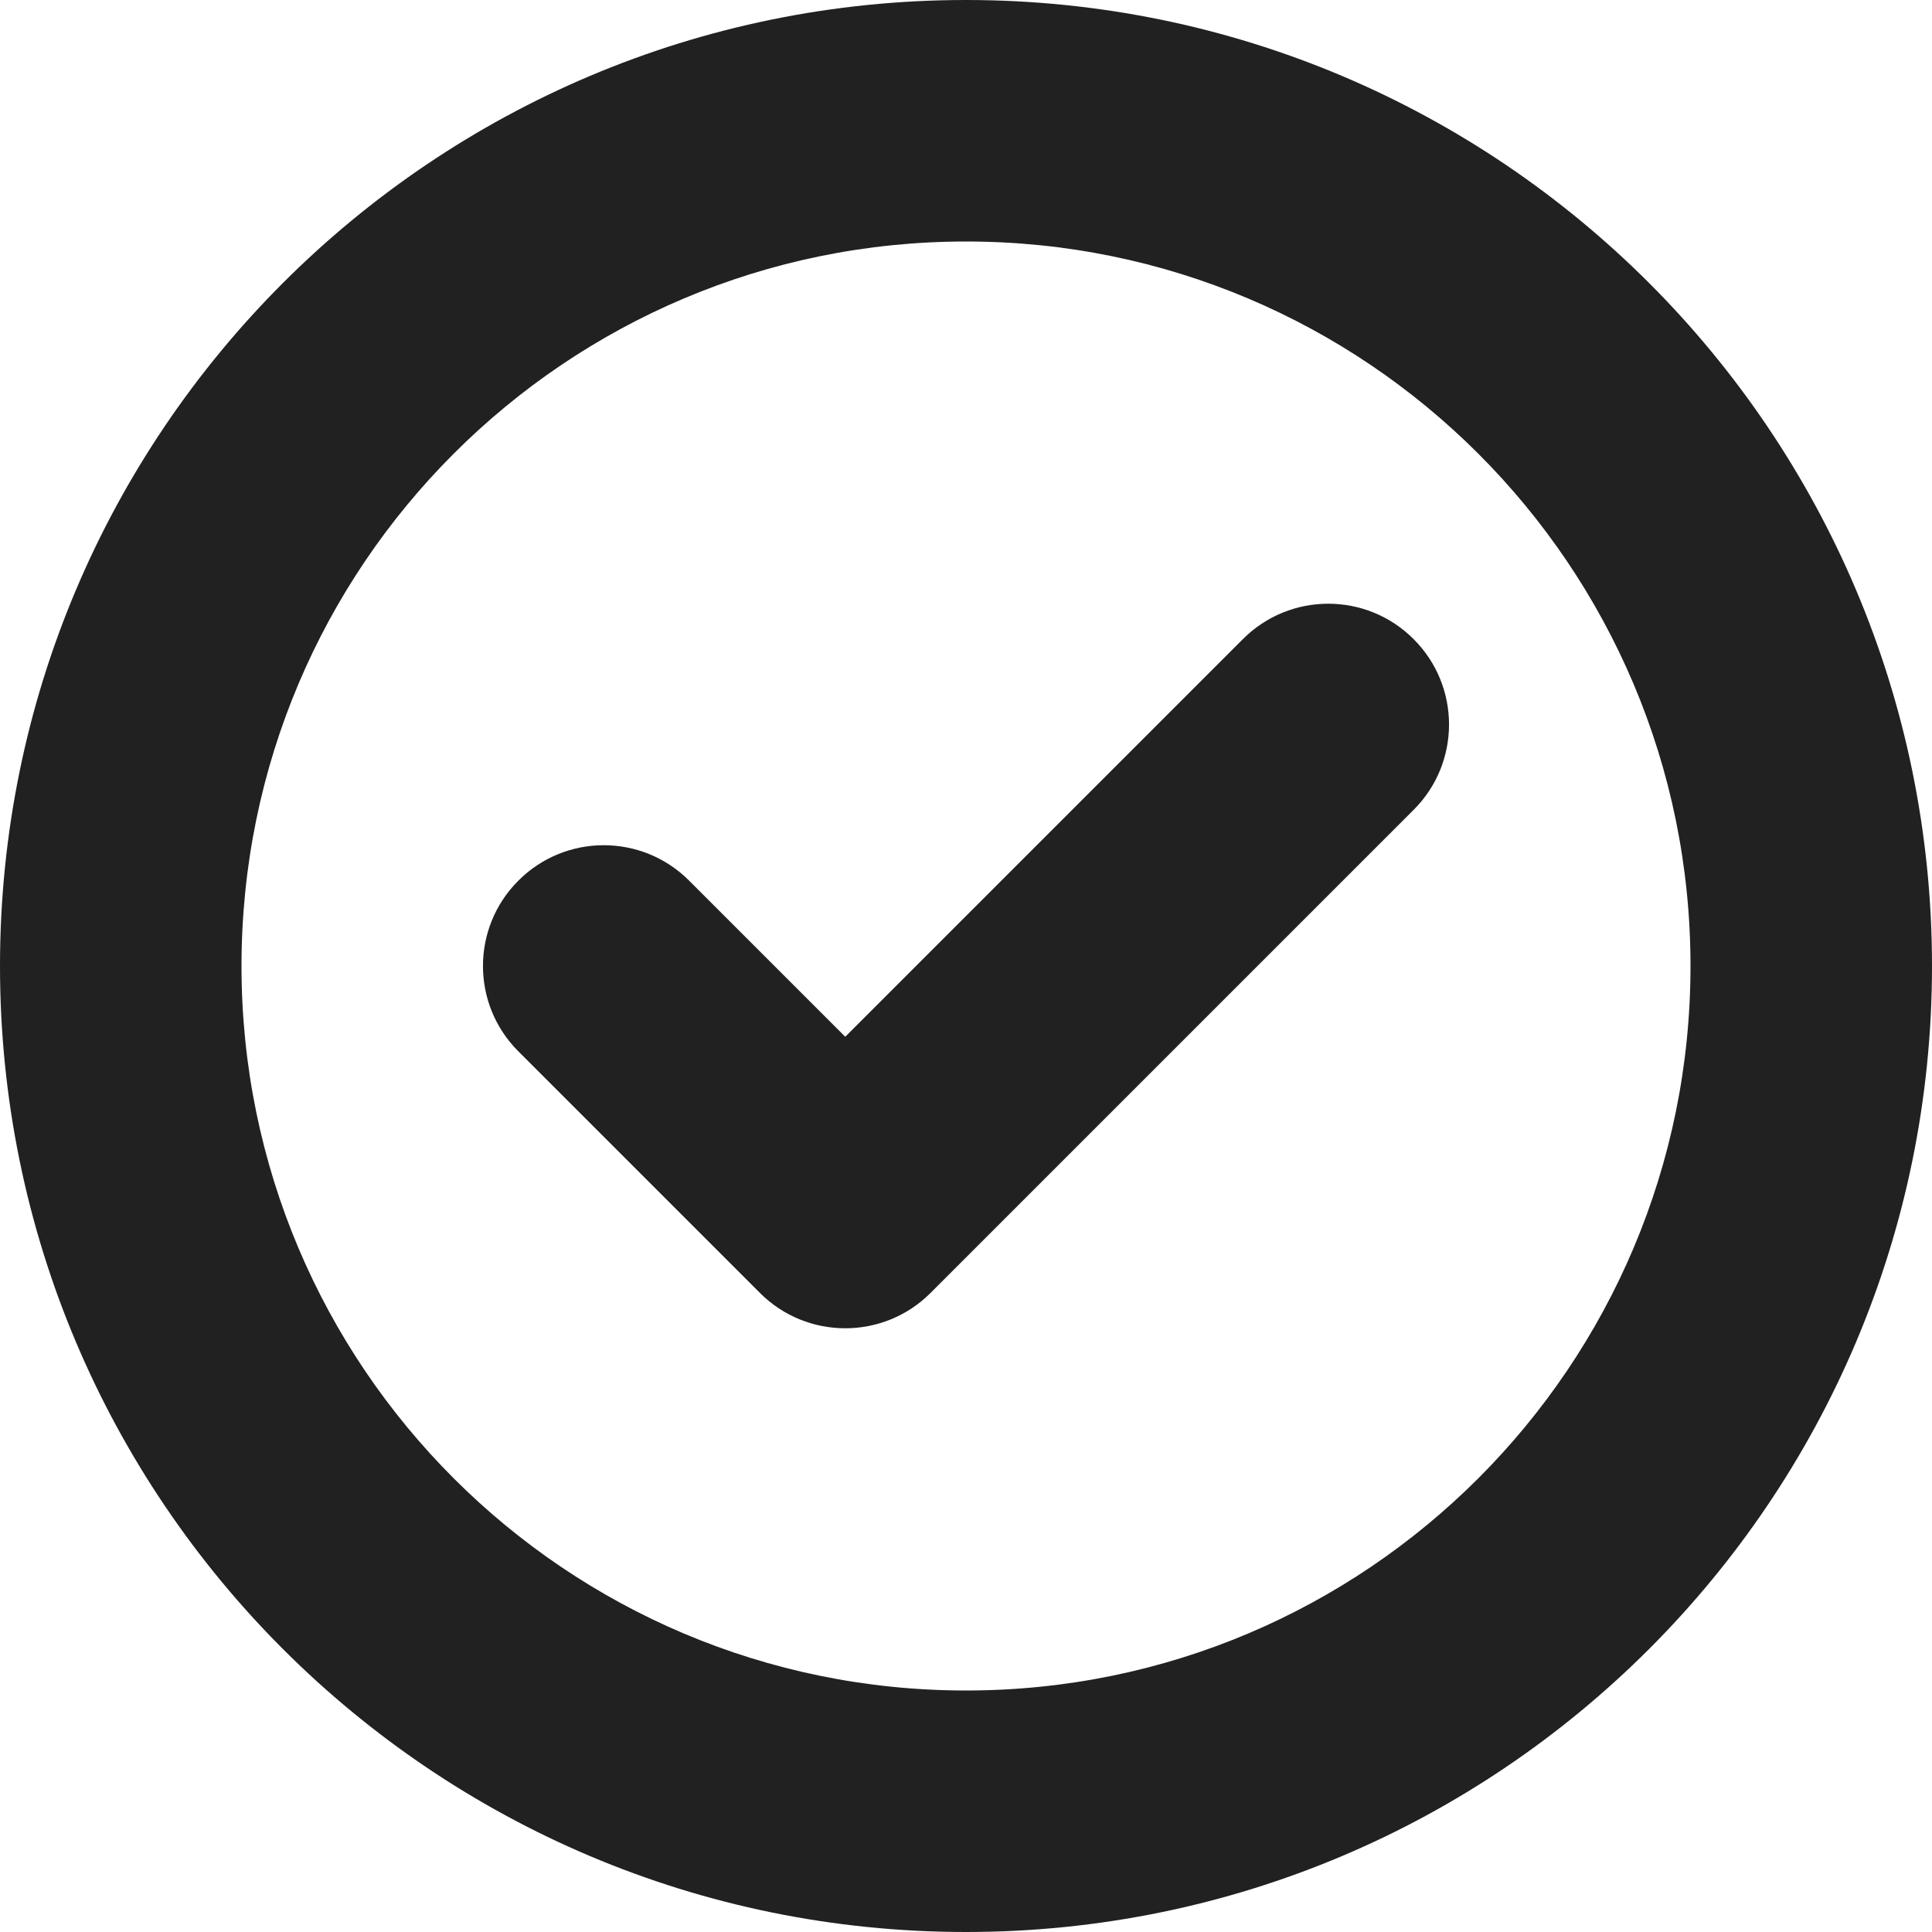
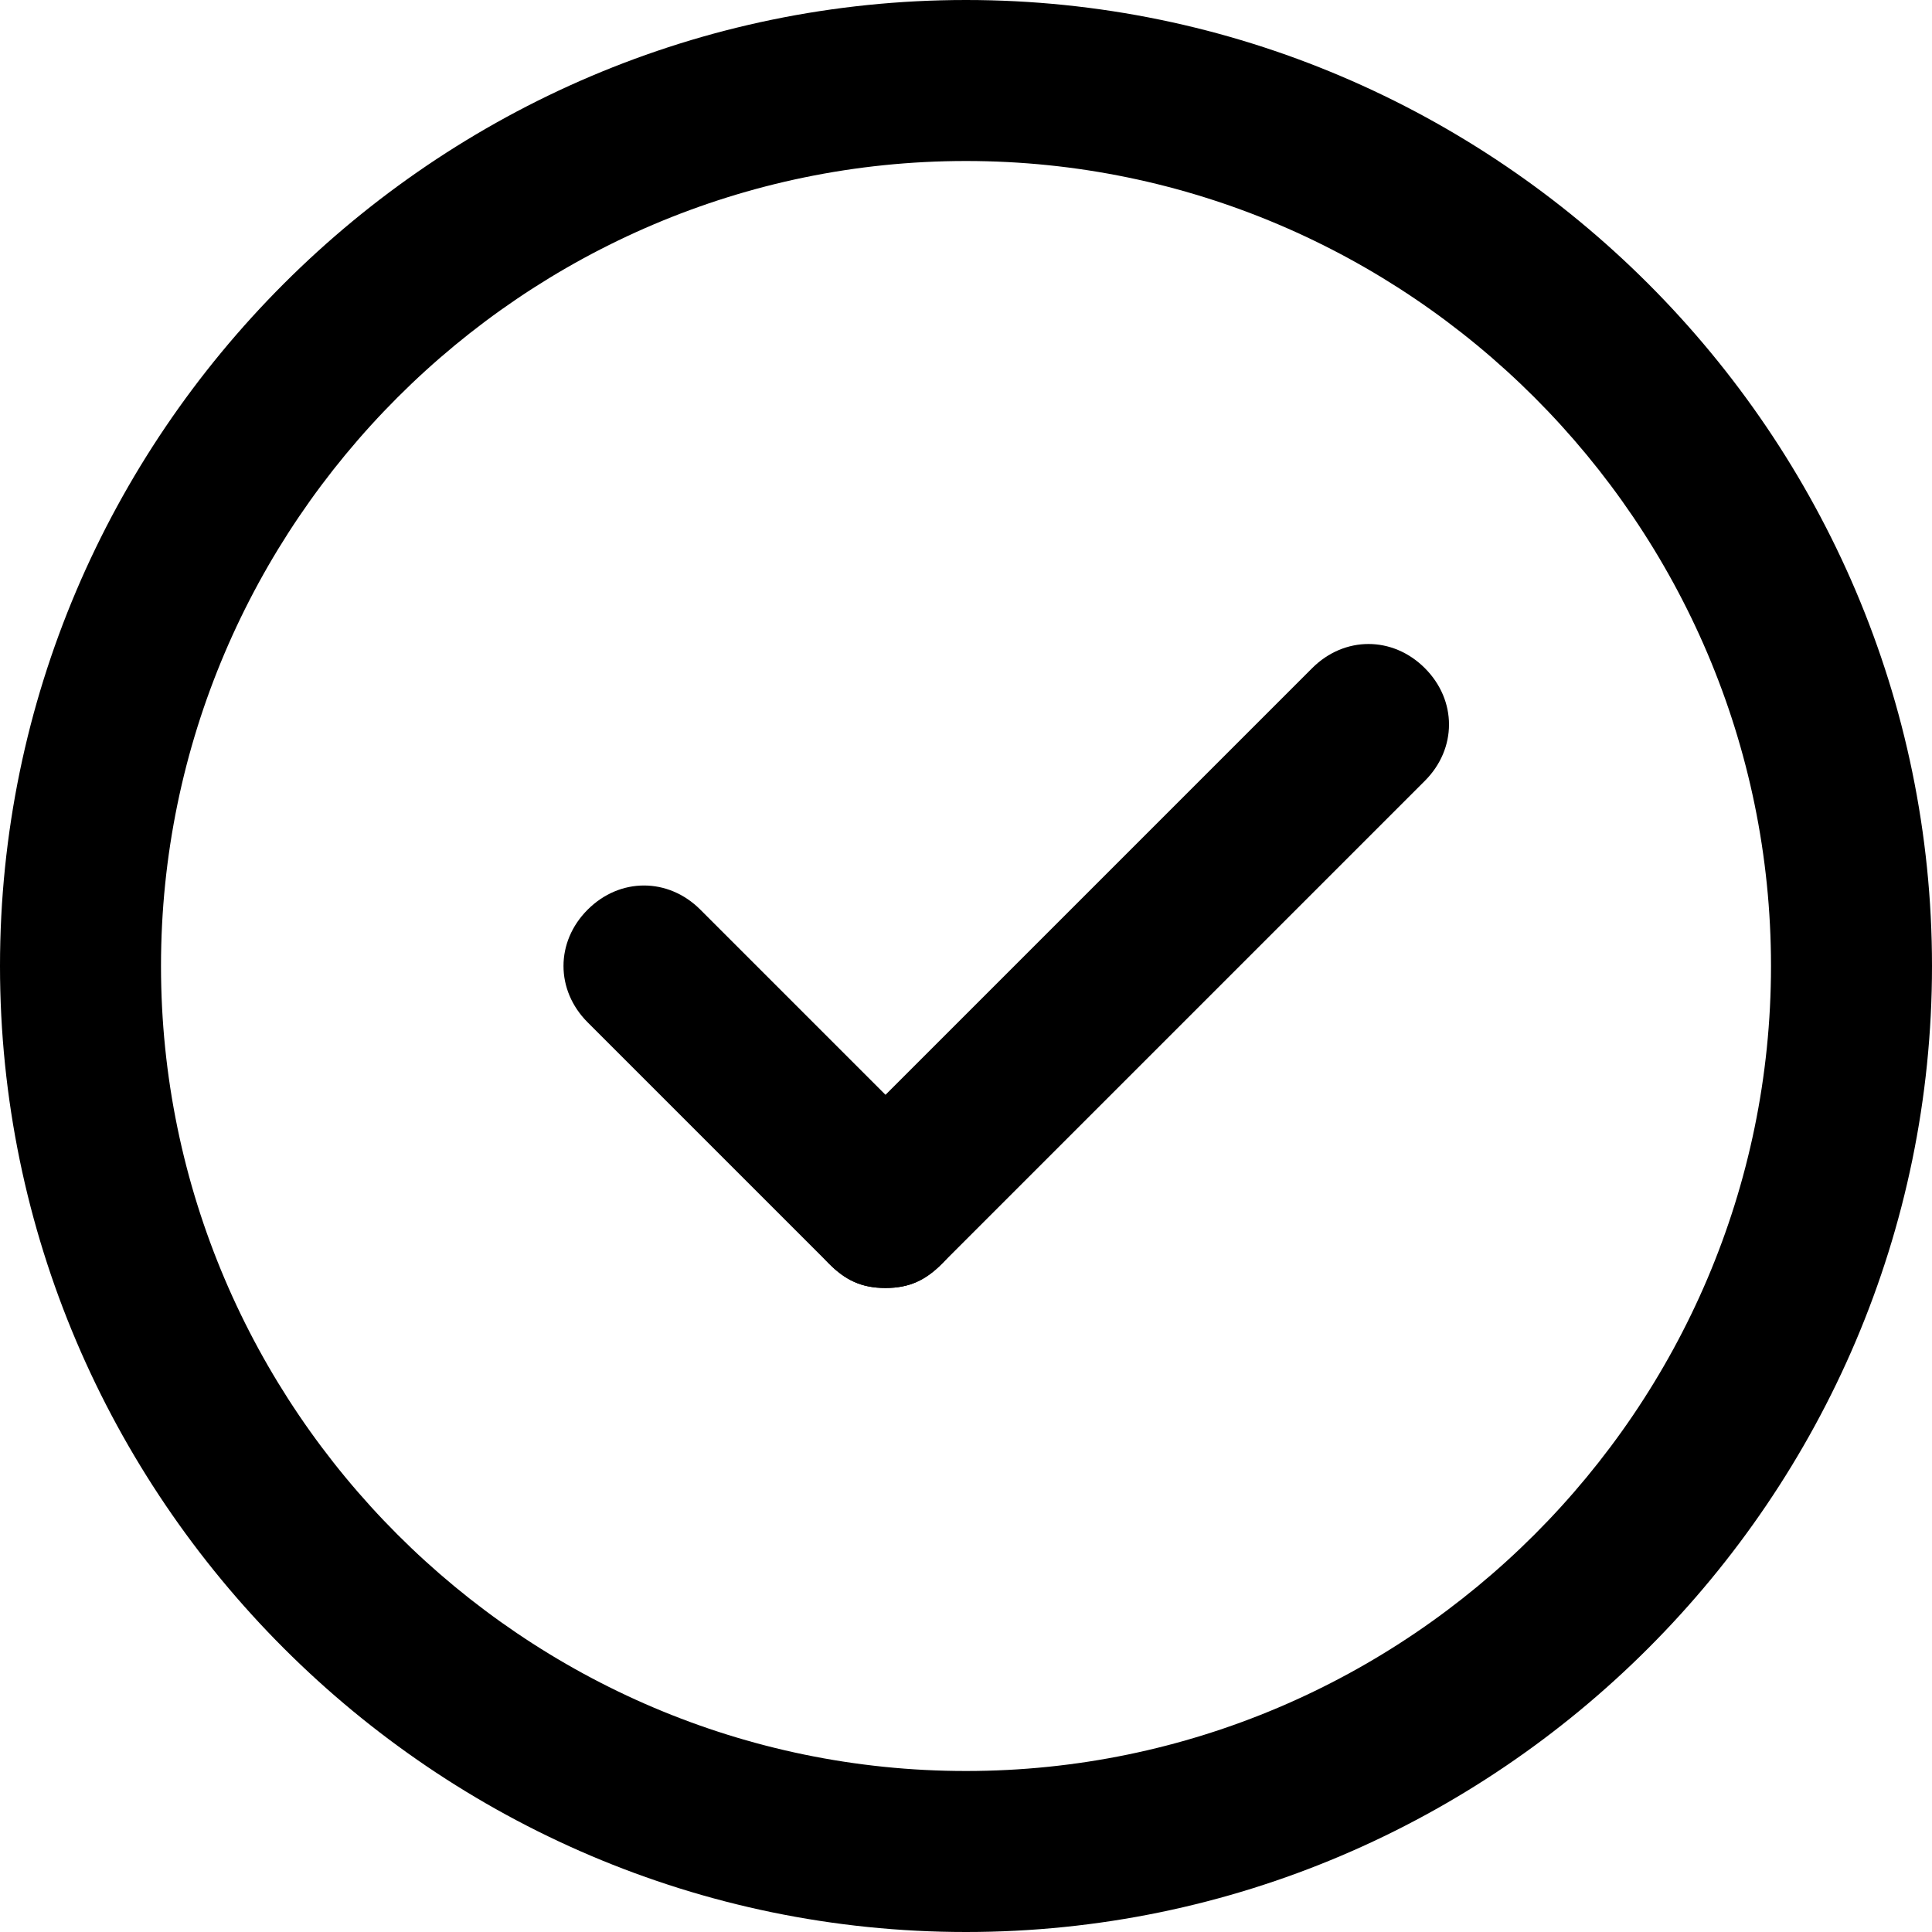
- <svg xmlns="http://www.w3.org/2000/svg" width="800px" height="800px" viewBox="0 0 16 16" fill="none">
-   <path d="M11.707 6.707C12.098 6.317 12.098 5.683 11.707 5.293C11.317 4.902 10.683 4.902 10.293 5.293L7 8.586L5.707 7.293C5.317 6.902 4.683 6.902 4.293 7.293C3.902 7.683 3.902 8.317 4.293 8.707L6.293 10.707C6.683 11.098 7.317 11.098 7.707 10.707L11.707 6.707Z" fill="#212121" />
-   <path d="M0 8C0 3.582 3.582 0 8 0C12.418 0 16 3.582 16 8C16 12.418 12.418 16 8 16C3.582 16 0 12.418 0 8ZM8 2C4.686 2 2 4.686 2 8C2 11.314 4.686 14 8 14C11.314 14 14 11.314 14 8C14 4.686 11.314 2 8 2Z" fill="#212121" />
+ <svg xmlns="http://www.w3.org/2000/svg" fill="#000000" version="1.1" id="Layer_1" width="800px" height="800px" viewBox="0 0 24 24" enable-background="new 0 0 24 24" xml:space="preserve">
+   <g>
+     <g>
+       <g>
+         <path d="M12,24C5.4,24,0,18.6,0,12S5.4,0,12,0s12,5.4,12,12S18.6,24,12,24z M12,2C6.5,2,2,6.5,2,12s4.5,10,10,10s10-4.5,10-10     S17.5,2,12,2z" />
+       </g>
+     </g>
+     <g>
+       <g>
+         <path d="M11,16c-0.3,0-0.5-0.1-0.7-0.3l-3-3c-0.4-0.4-0.4-1,0-1.4s1-0.4,1.4,0l3,3c0.4,0.4,0.4,1,0,1.4C11.5,15.9,11.3,16,11,16z     " />
+       </g>
+     </g>
+     <g>
+       <g>
+         <path d="M11,16c-0.3,0-0.5-0.1-0.7-0.3c-0.4-0.4-0.4-1,0-1.4l6-6c0.4-0.4,1-0.4,1.4,0s0.4,1,0,1.4l-6,6C11.5,15.9,11.3,16,11,16z     " />
+       </g>
+     </g>
+   </g>
</svg>
